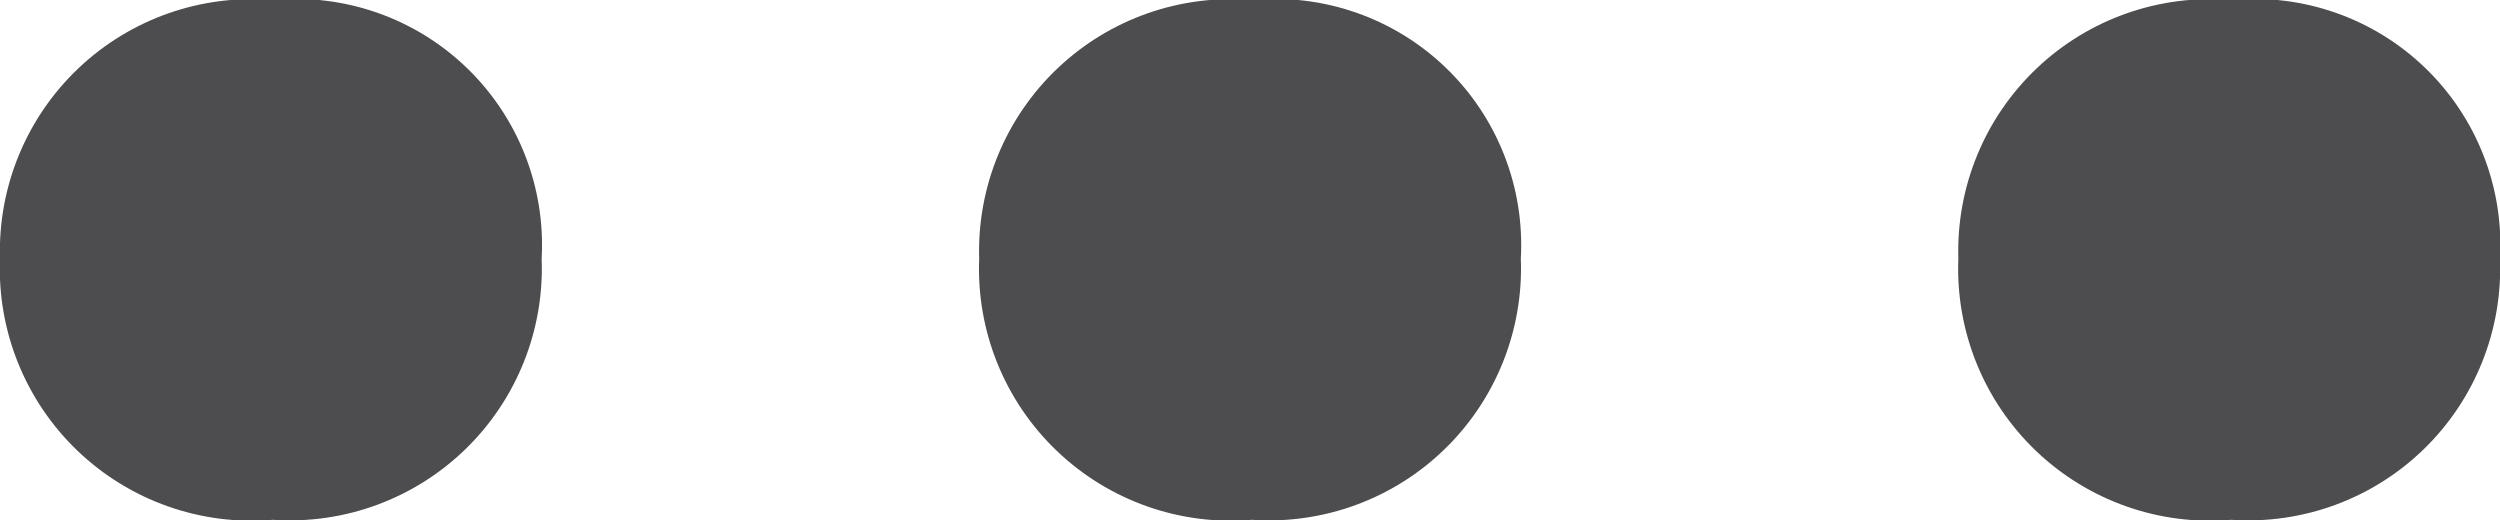
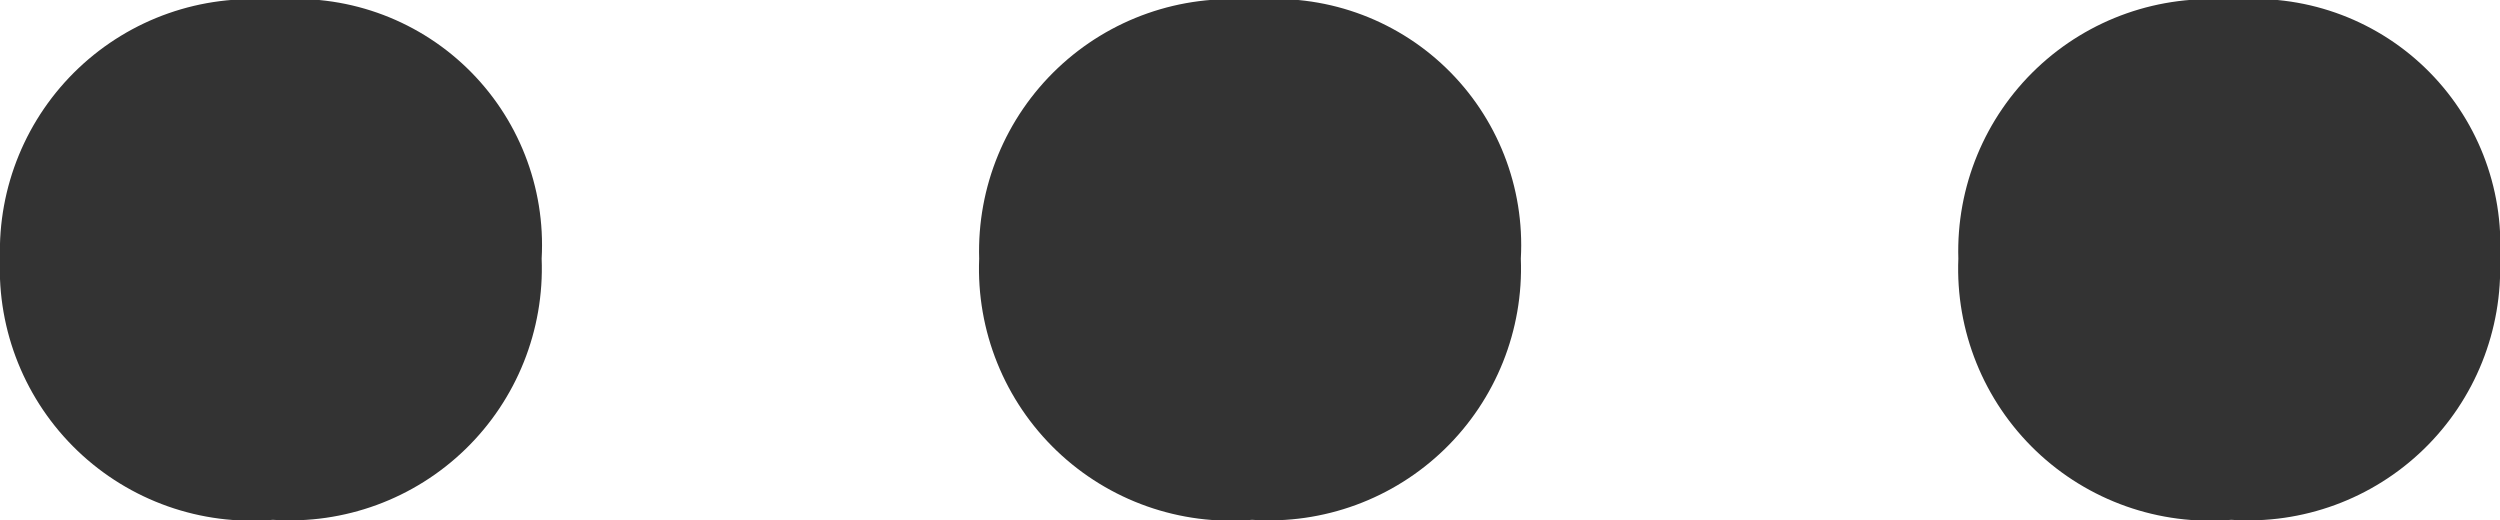
<svg xmlns="http://www.w3.org/2000/svg" viewBox="0 0 29.77 6.19">
  <defs>
-     <style>.cls-1{fill:#4d4d4f;}</style>
+     <style>.cls-1{fill:#333;}</style>
  </defs>
  <g id="Layer_2" data-name="Layer 2">
    <g id="OBJECTS">
      <path class="cls-1" d="M6.45,3.08a3,3,0,0,1-3.2,3.11A3,3,0,0,1,0,3.08,3,3,0,0,1,3.25,0,2.93,2.93,0,0,1,6.45,3.08Z" />
      <path class="cls-1" d="M18.11,3.08a3,3,0,0,1-3.2,3.11,3,3,0,0,1-3.25-3.11A3,3,0,0,1,14.91,0,2.93,2.93,0,0,1,18.11,3.08Z" />
      <path class="cls-1" d="M29.77,3.08a3,3,0,0,1-3.2,3.11,3,3,0,0,1-3.25-3.11A3,3,0,0,1,26.57,0,2.93,2.93,0,0,1,29.77,3.08Z" />
    </g>
  </g>
</svg>
